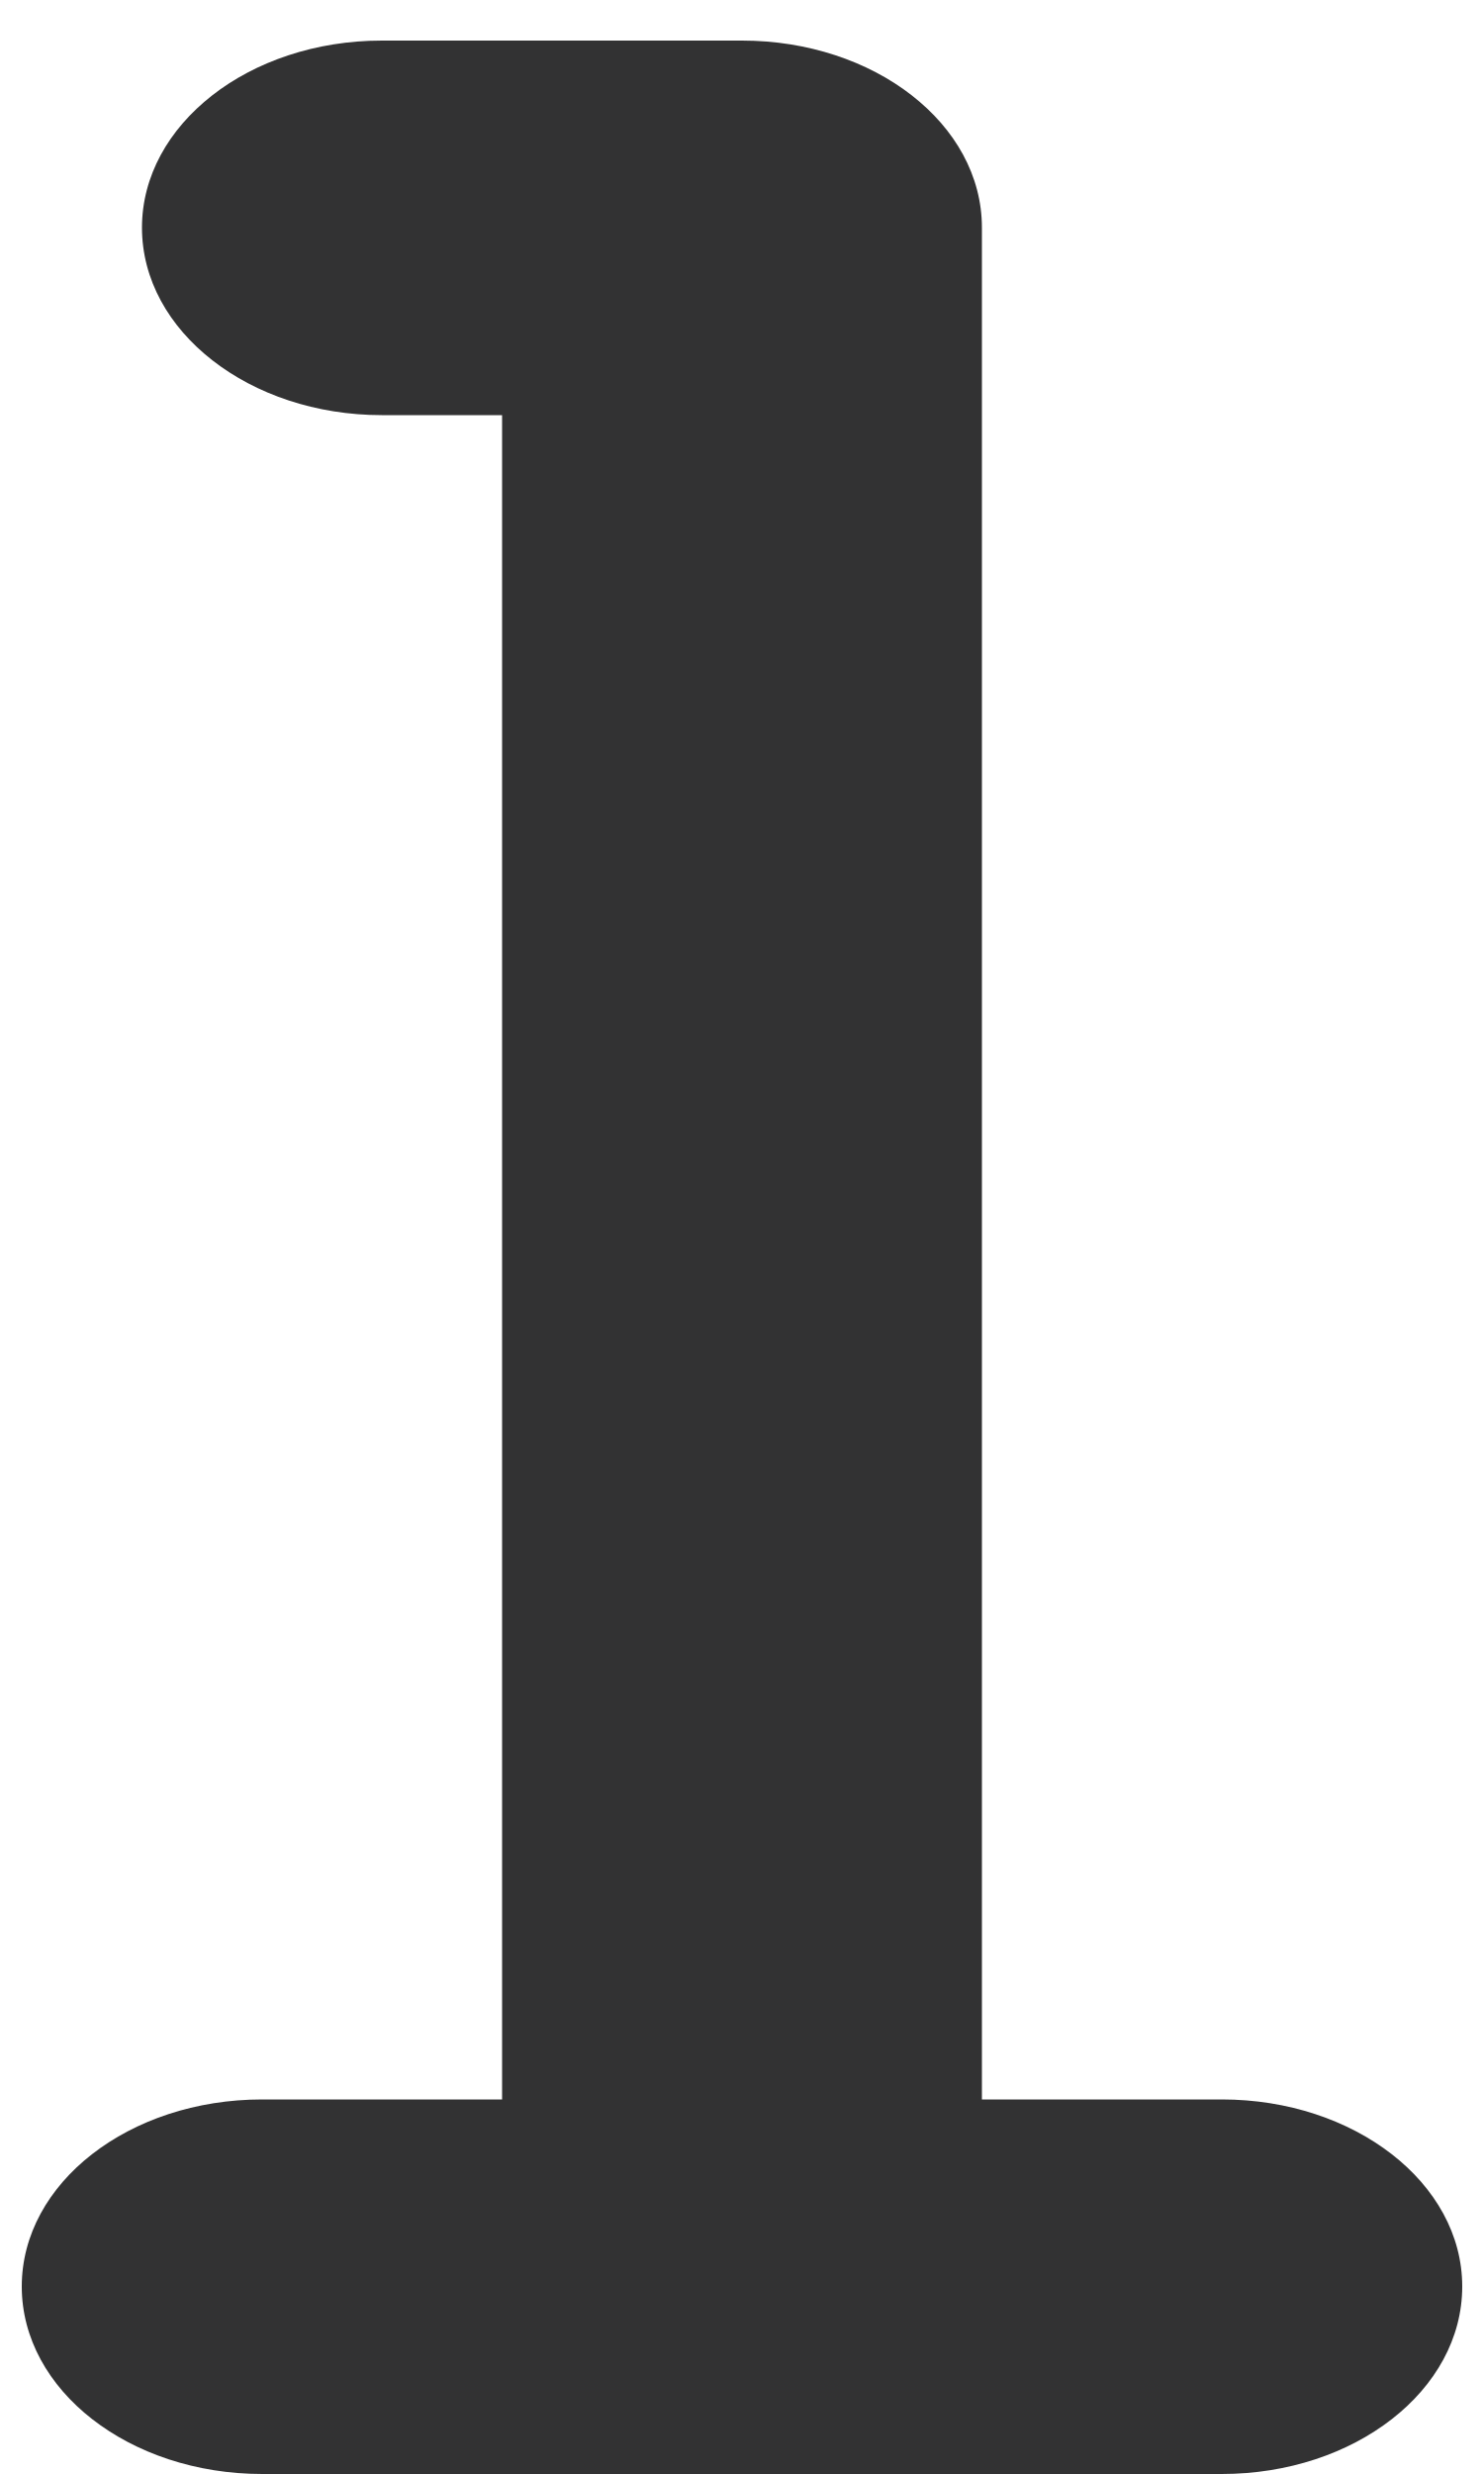
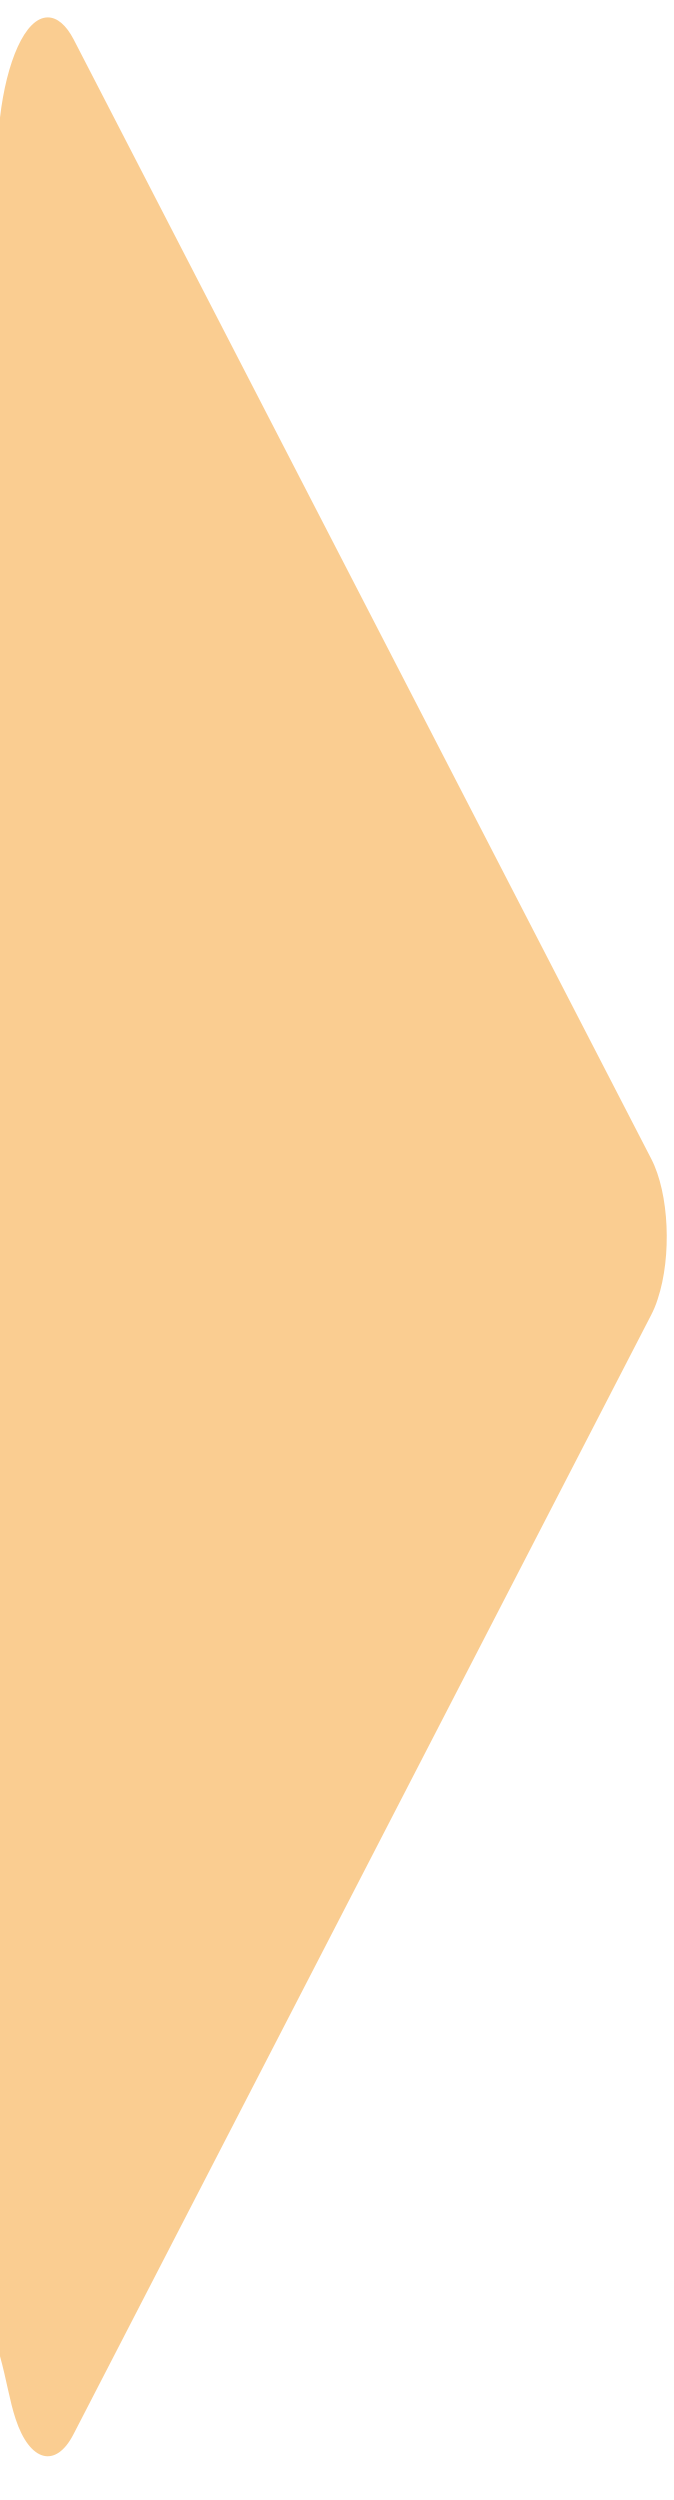
- <svg xmlns="http://www.w3.org/2000/svg" version="1.1" width="3px" height="5px">
-   <g transform="matrix(1 0 0 1 -178 -533 )">
-     <path d="M 1.985 0.46  L 1.985 4.243  L 2.47 4.243  C 2.738 4.243  2.956 4.412  2.956 4.621  C 2.956 4.831  2.738 5  2.47 5  L 0.53 5  C 0.262 5  0.044 4.831  0.044 4.621  C 0.044 4.412  0.261 4.243  0.53 4.243  L 1.015 4.243  L 1.015 0.839  L 0.772 0.839  C 0.505 0.839  0.287 0.67  0.287 0.46  C 0.287 0.252  0.503 0.082  0.772 0.082  L 1.5 0.082  C 1.767 0.082  1.985 0.25  1.985 0.46  Z " fill-rule="nonzero" fill="#323233" stroke="none" transform="matrix(1 0 0 1 178 533 )" />
+ <svg xmlns="http://www.w3.org/2000/svg" version="1.1" width="7px" height="26px">
+   <g transform="matrix(1 0 0 1 -41 -1018 )">
+     <path d="M 6.84 13.511  C 6.82 13.575  6.797 13.627  6.772 13.676  L 0.764 25.317  C 0.579 25.677  0.308 25.602  0.162 25.156  C 0.101 24.973  0.067 24.745  0 24.505  L 0 1.222  C 0.067 0.649  0.259 0.181  0.497 0.181  C 0.594 0.181  0.688 0.26  0.766 0.41  L 6.773 12.052  C 6.959 12.411  6.988 13.066  6.84 13.511  Z " fill-rule="nonzero" fill="#facd91" stroke="none" transform="matrix(1 0 0 1 41 1018 )" />
  </g>
</svg>
